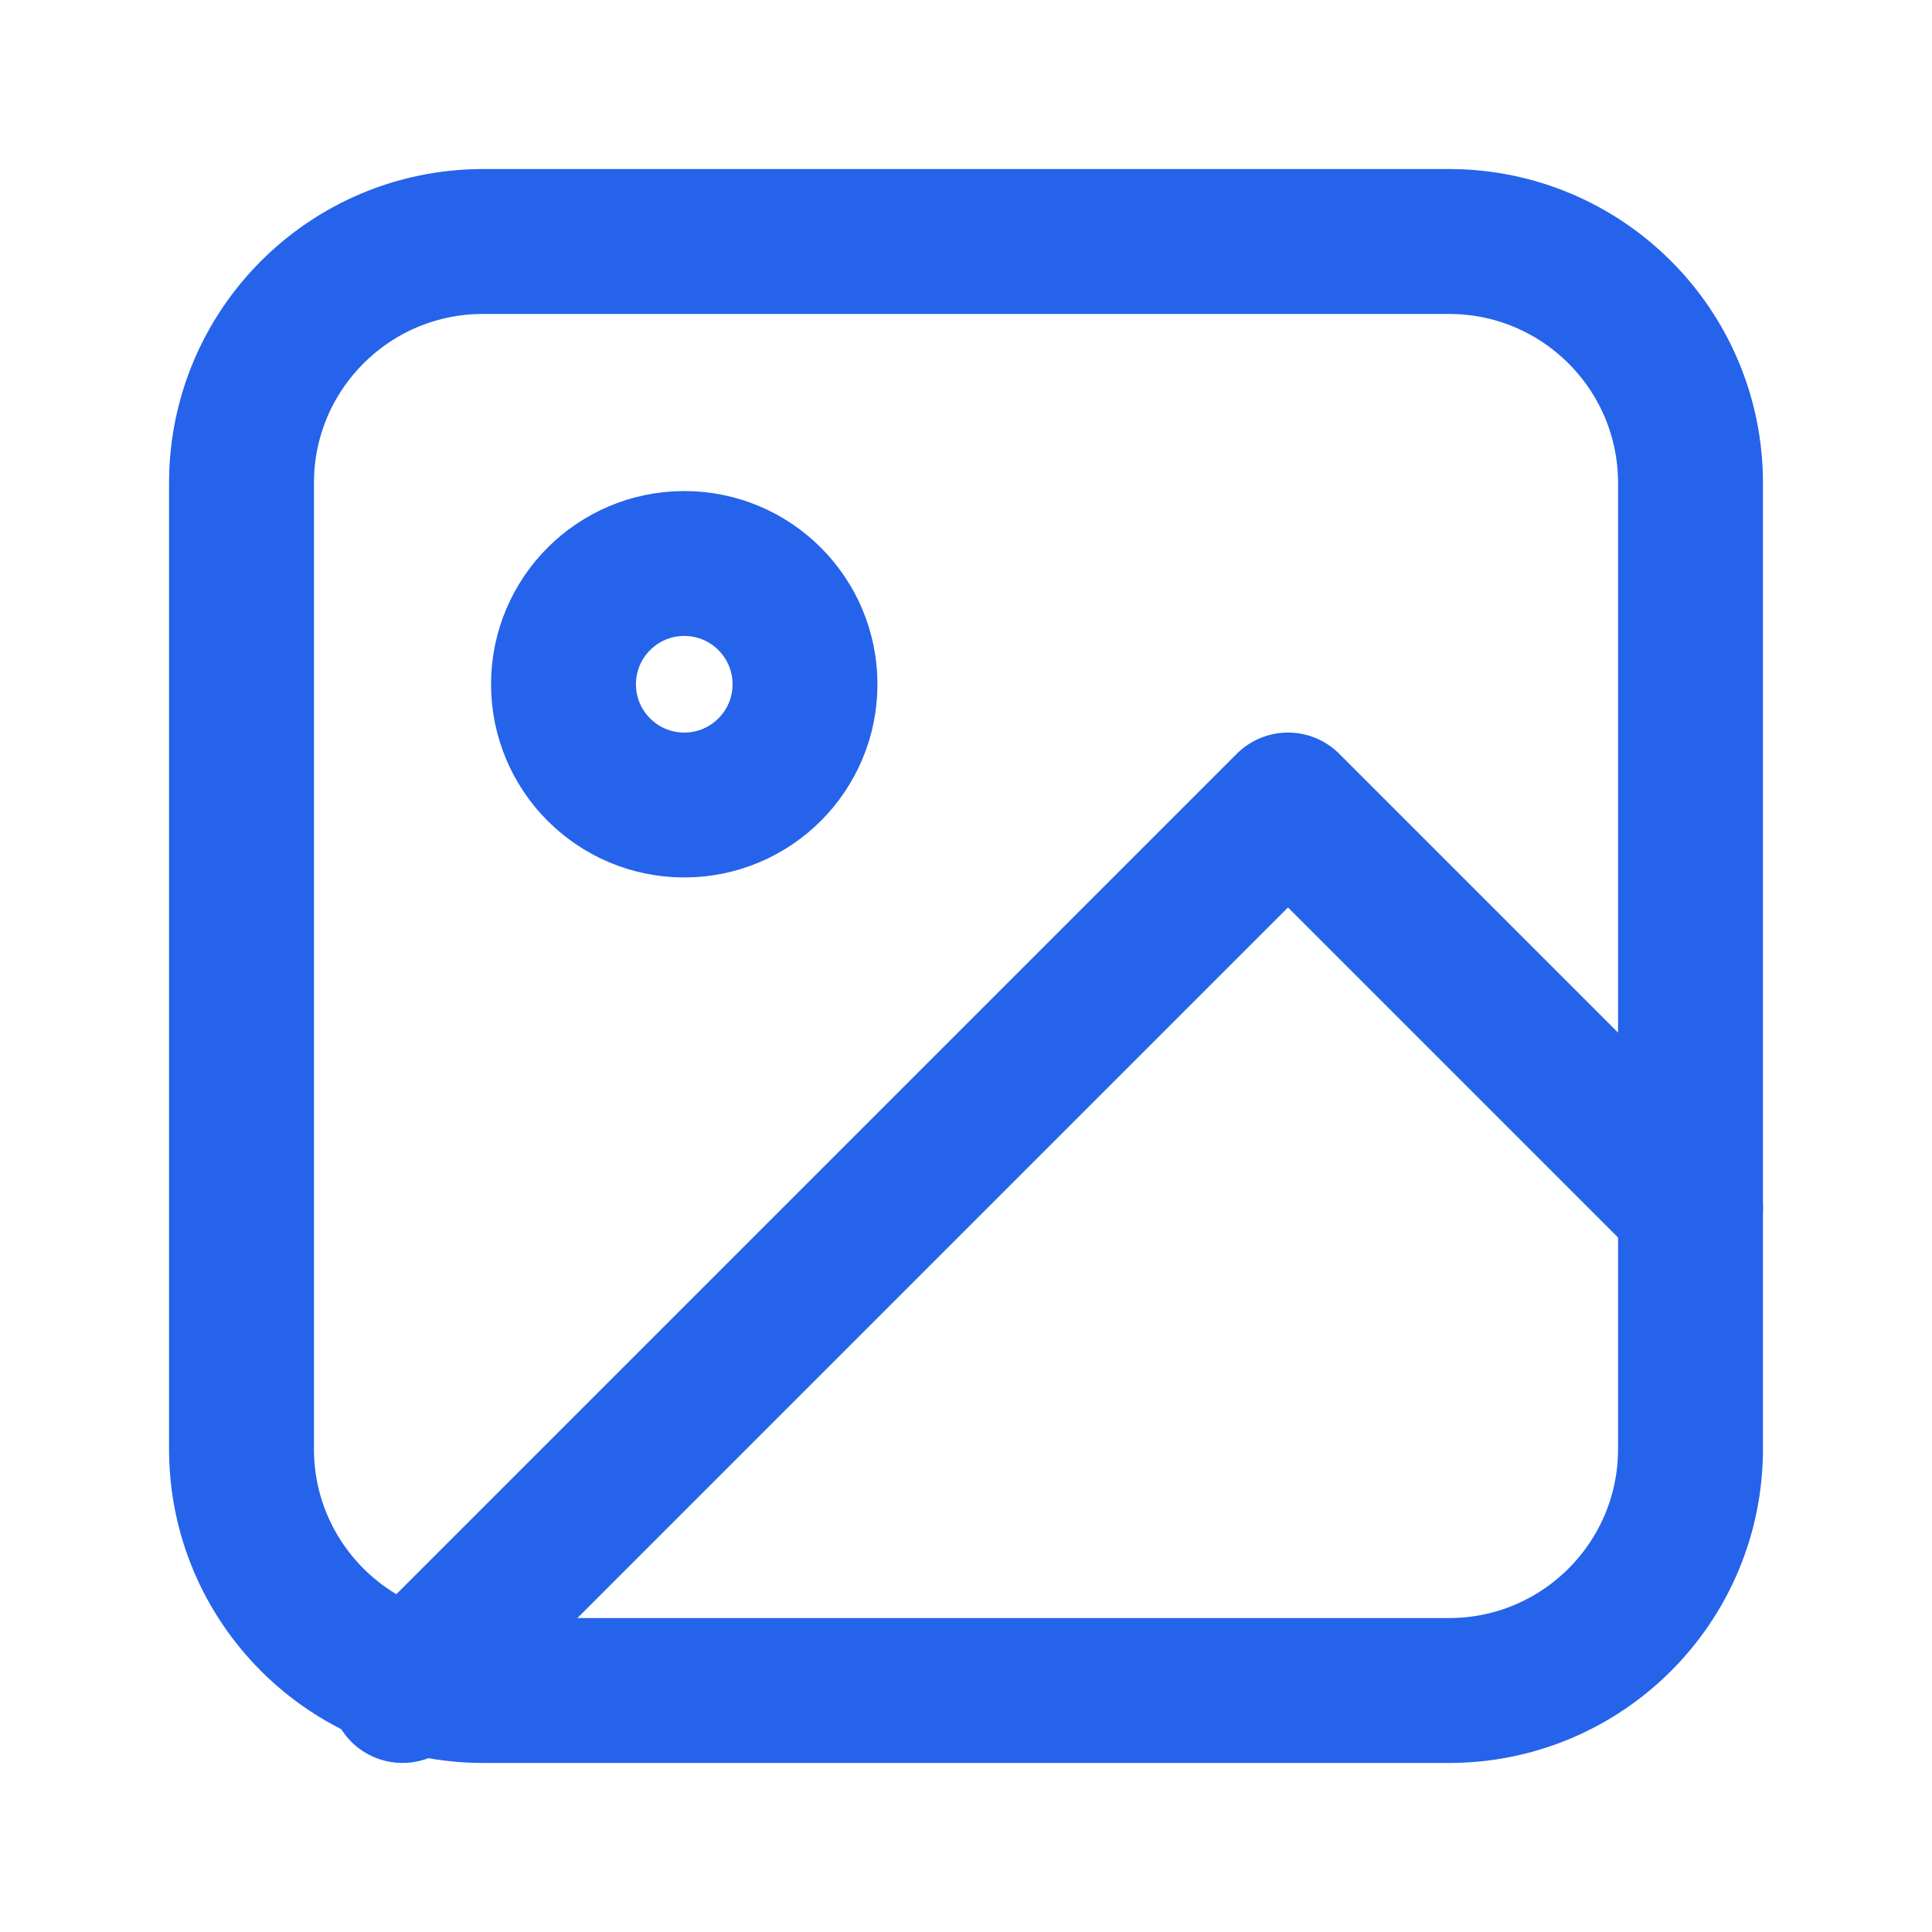
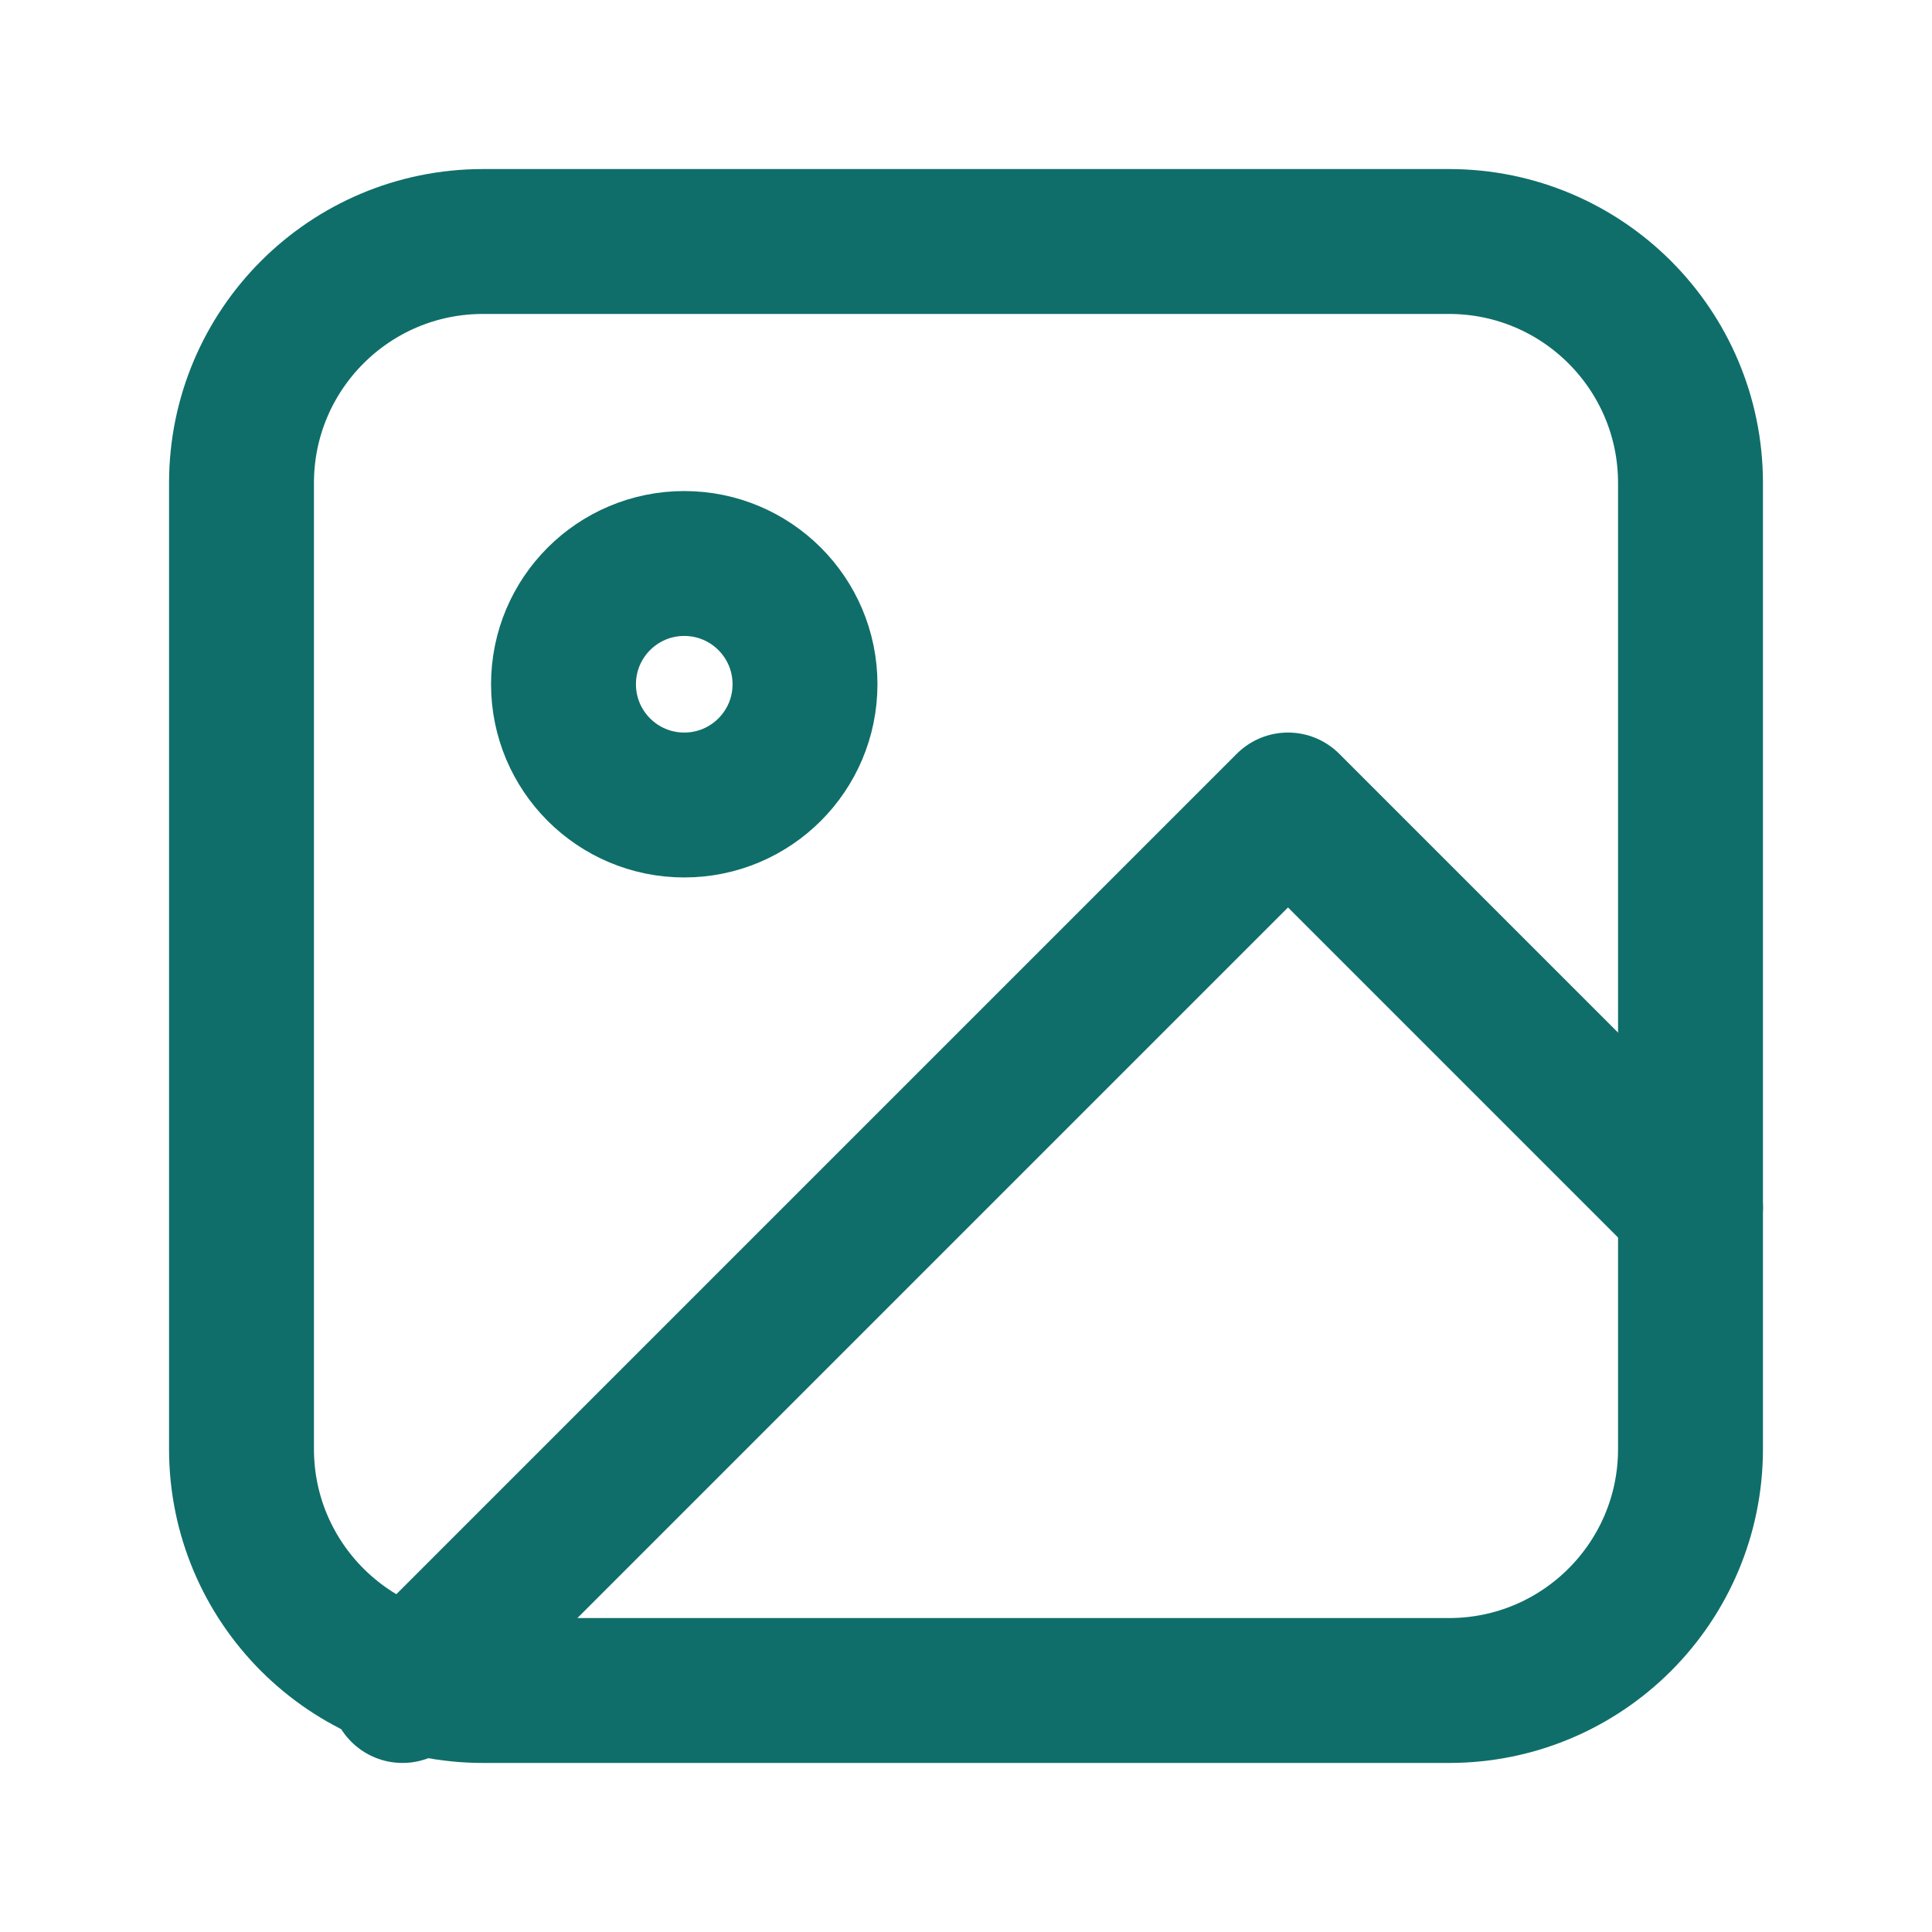
- <svg xmlns="http://www.w3.org/2000/svg" viewBox="0 0 24 24" fill="none" stroke="#2563eb" stroke-width="1.8" stroke-linecap="round" stroke-linejoin="round">
+ <svg xmlns="http://www.w3.org/2000/svg" viewBox="0 0 24 24" fill="none" stroke="#0f6e6a" stroke-width="1.8" stroke-linecap="round" stroke-linejoin="round">
  <rect x="3" y="3" width="18" height="18" rx="3" />
  <circle cx="8.5" cy="8.5" r="1.5" />
  <polyline points="21 15 16 10 5 21" />
</svg>
